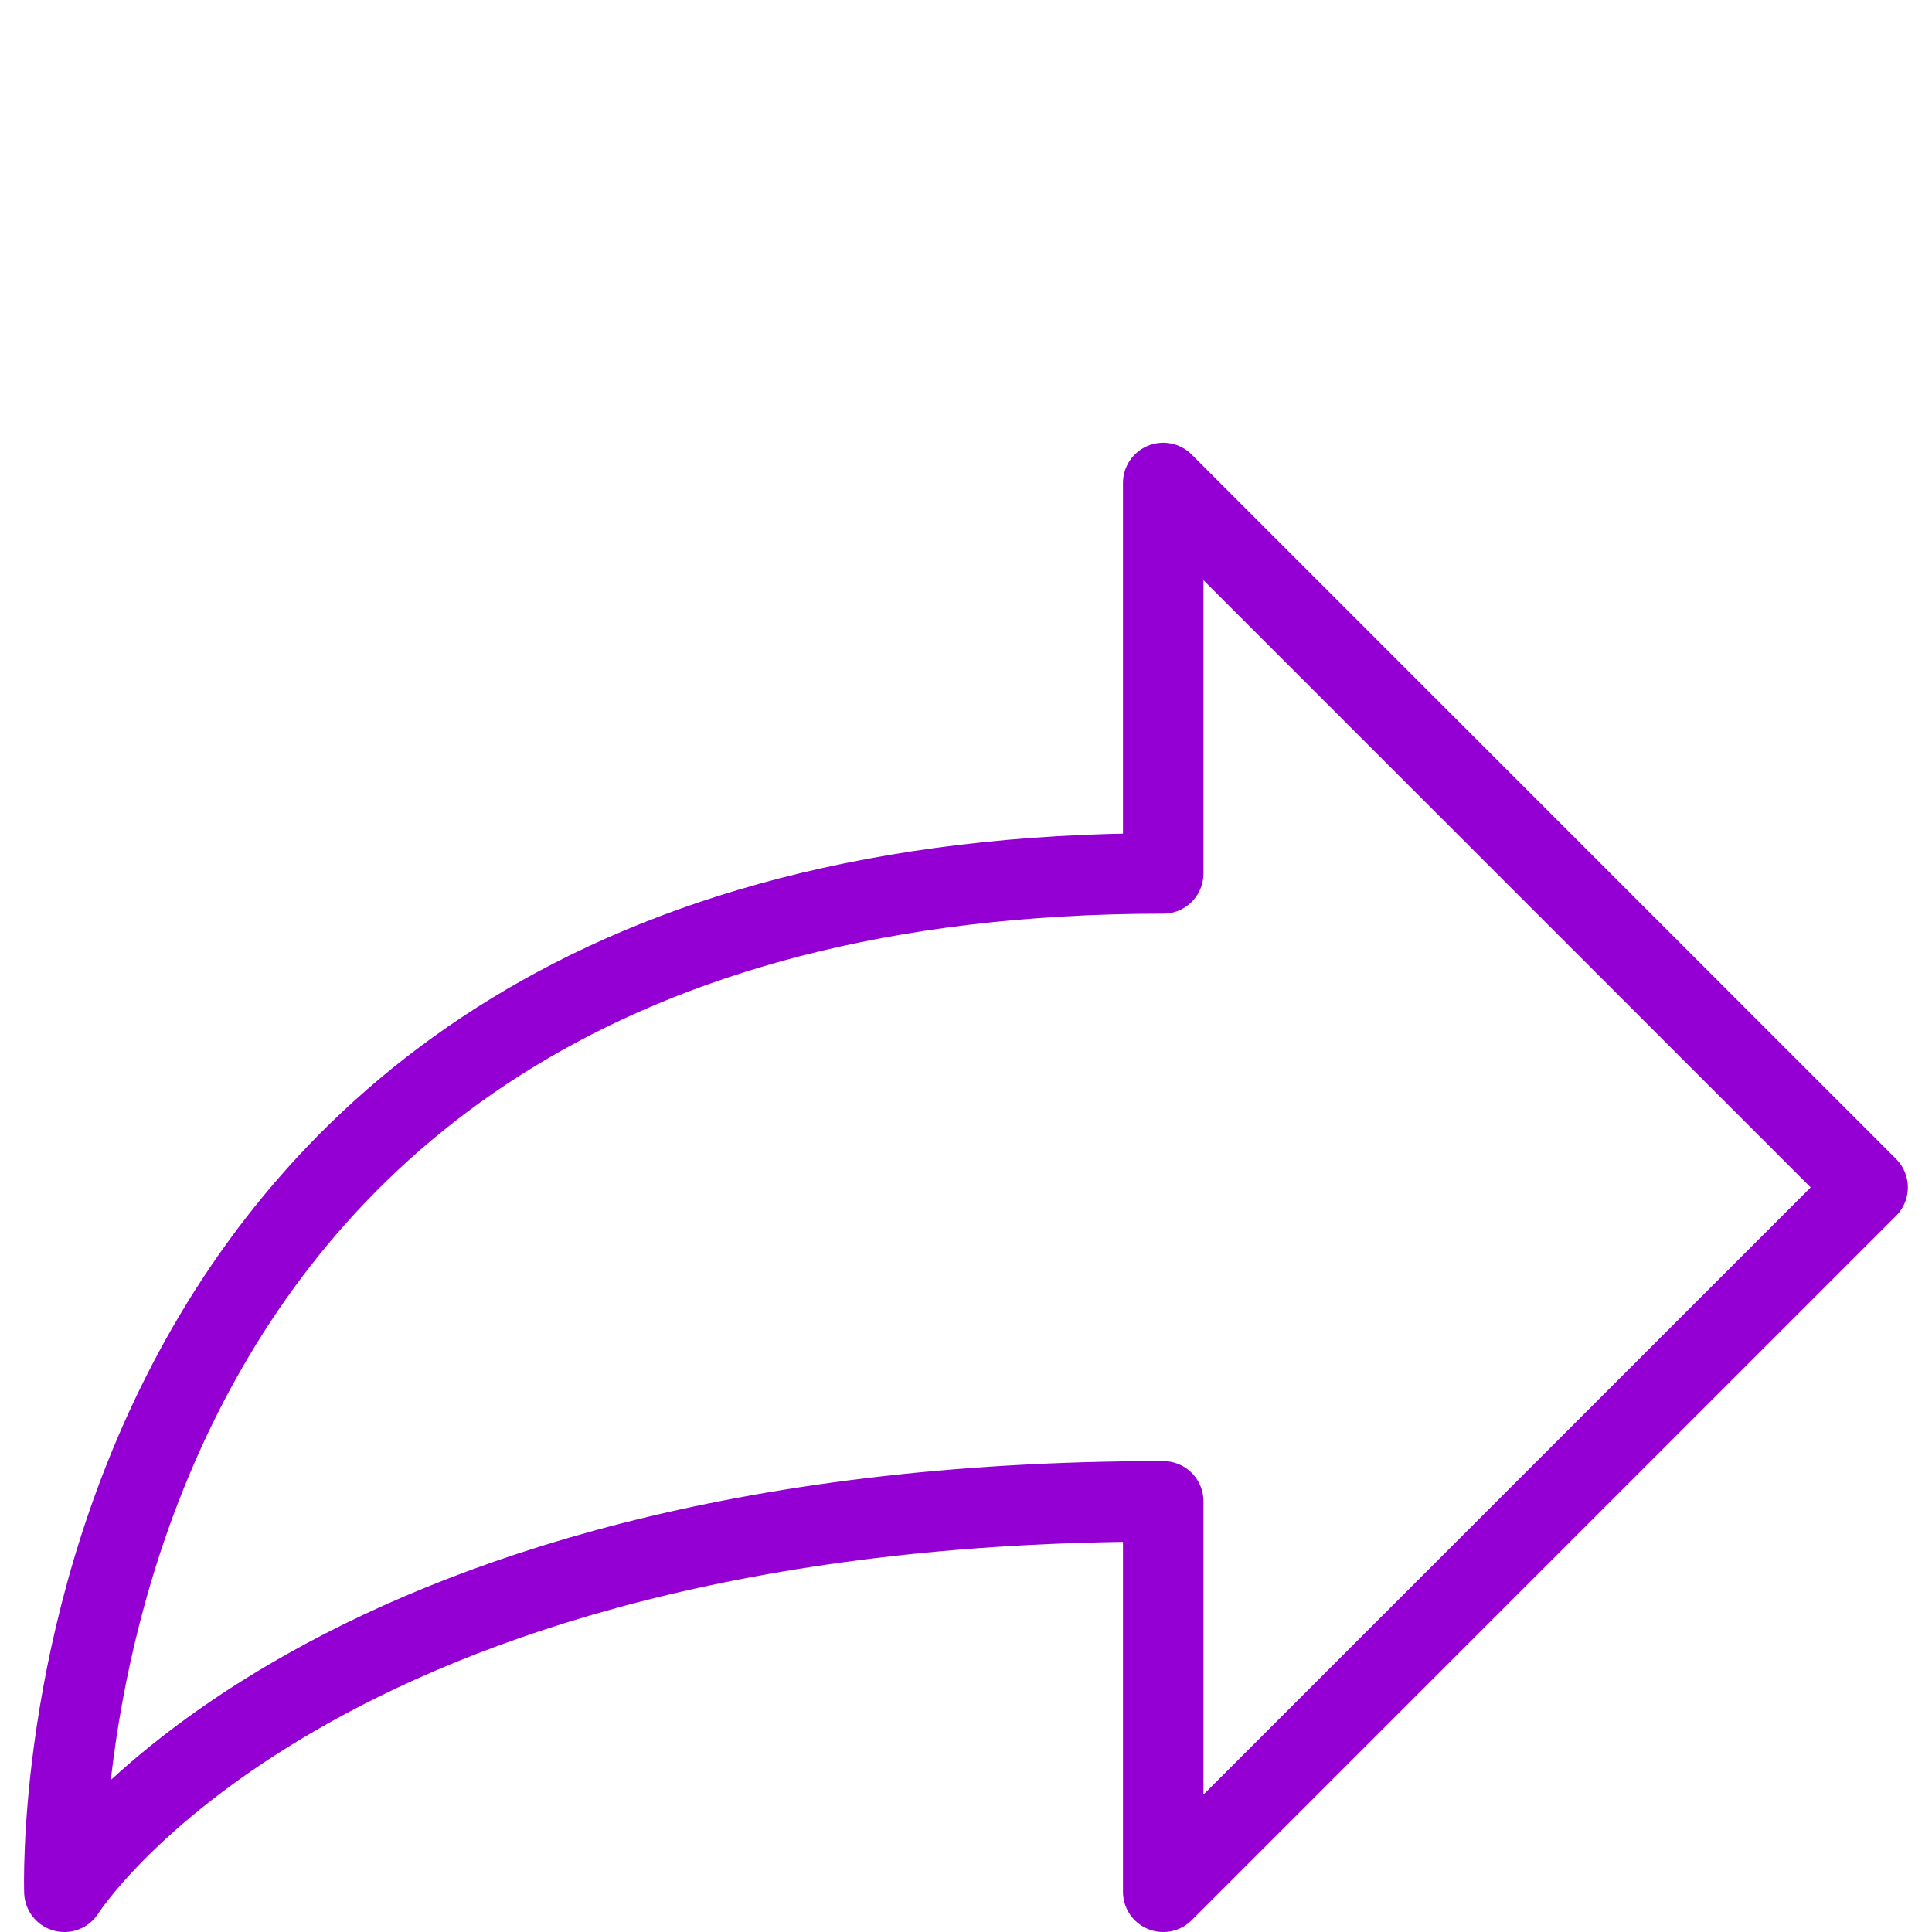
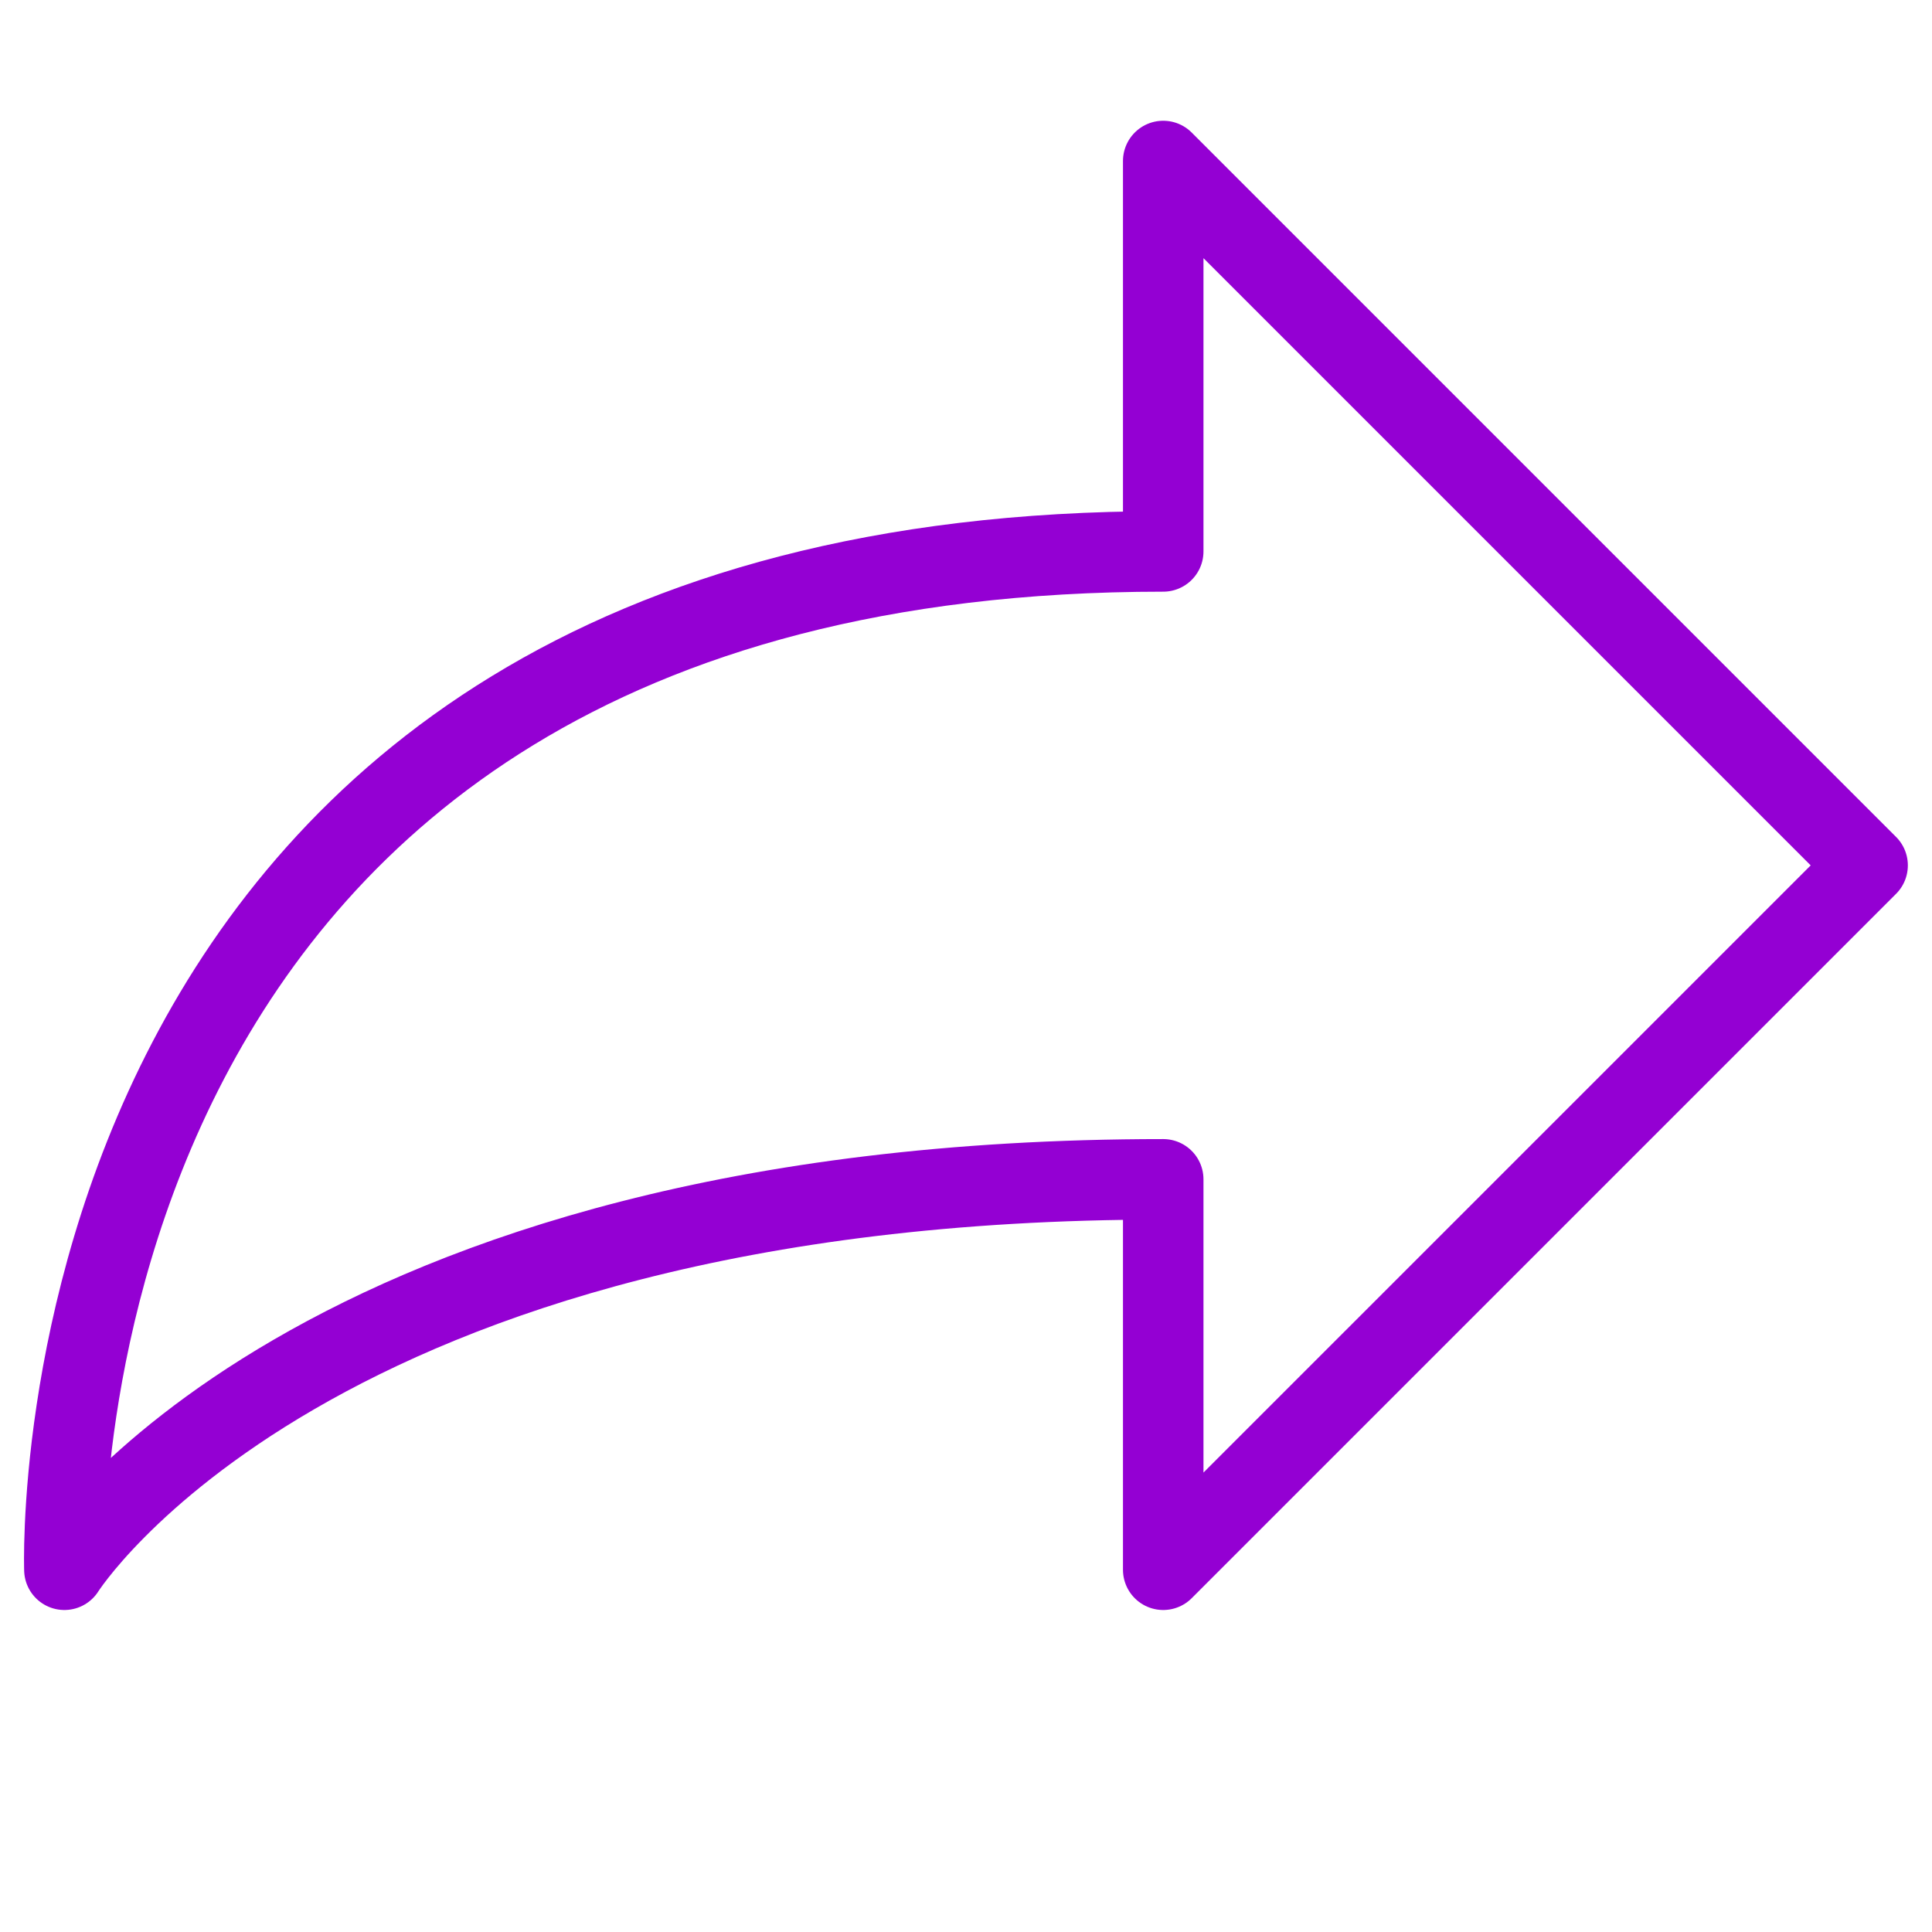
<svg xmlns="http://www.w3.org/2000/svg" version="1.1" id="Layer_1" x="0px" y="0px" viewBox="0 0 48 48" style="enable-background:new 0 0 48 48;" xml:space="preserve">
  <style type="text/css">
	.st0{fill:none;stroke:#9400D3;stroke-width:2;stroke-linecap:round;stroke-linejoin:round;stroke-miterlimit:10;}
</style>
  <g>
-     <path class="st0" d="M28.9,37.3V47l17.5-17.5L28.9,12v9.7C0.7,21.7,1.6,47,1.6,47S7.7,37.3,28.9,37.3z" />
+     <path class="st0" d="M28.9,29.3V39l17.5-17.5L28.9,4v9.7C0.7,13.7,1.6,39,1.6,39S7.7,29.3,28.9,29.3z" />
  </g>
</svg>
